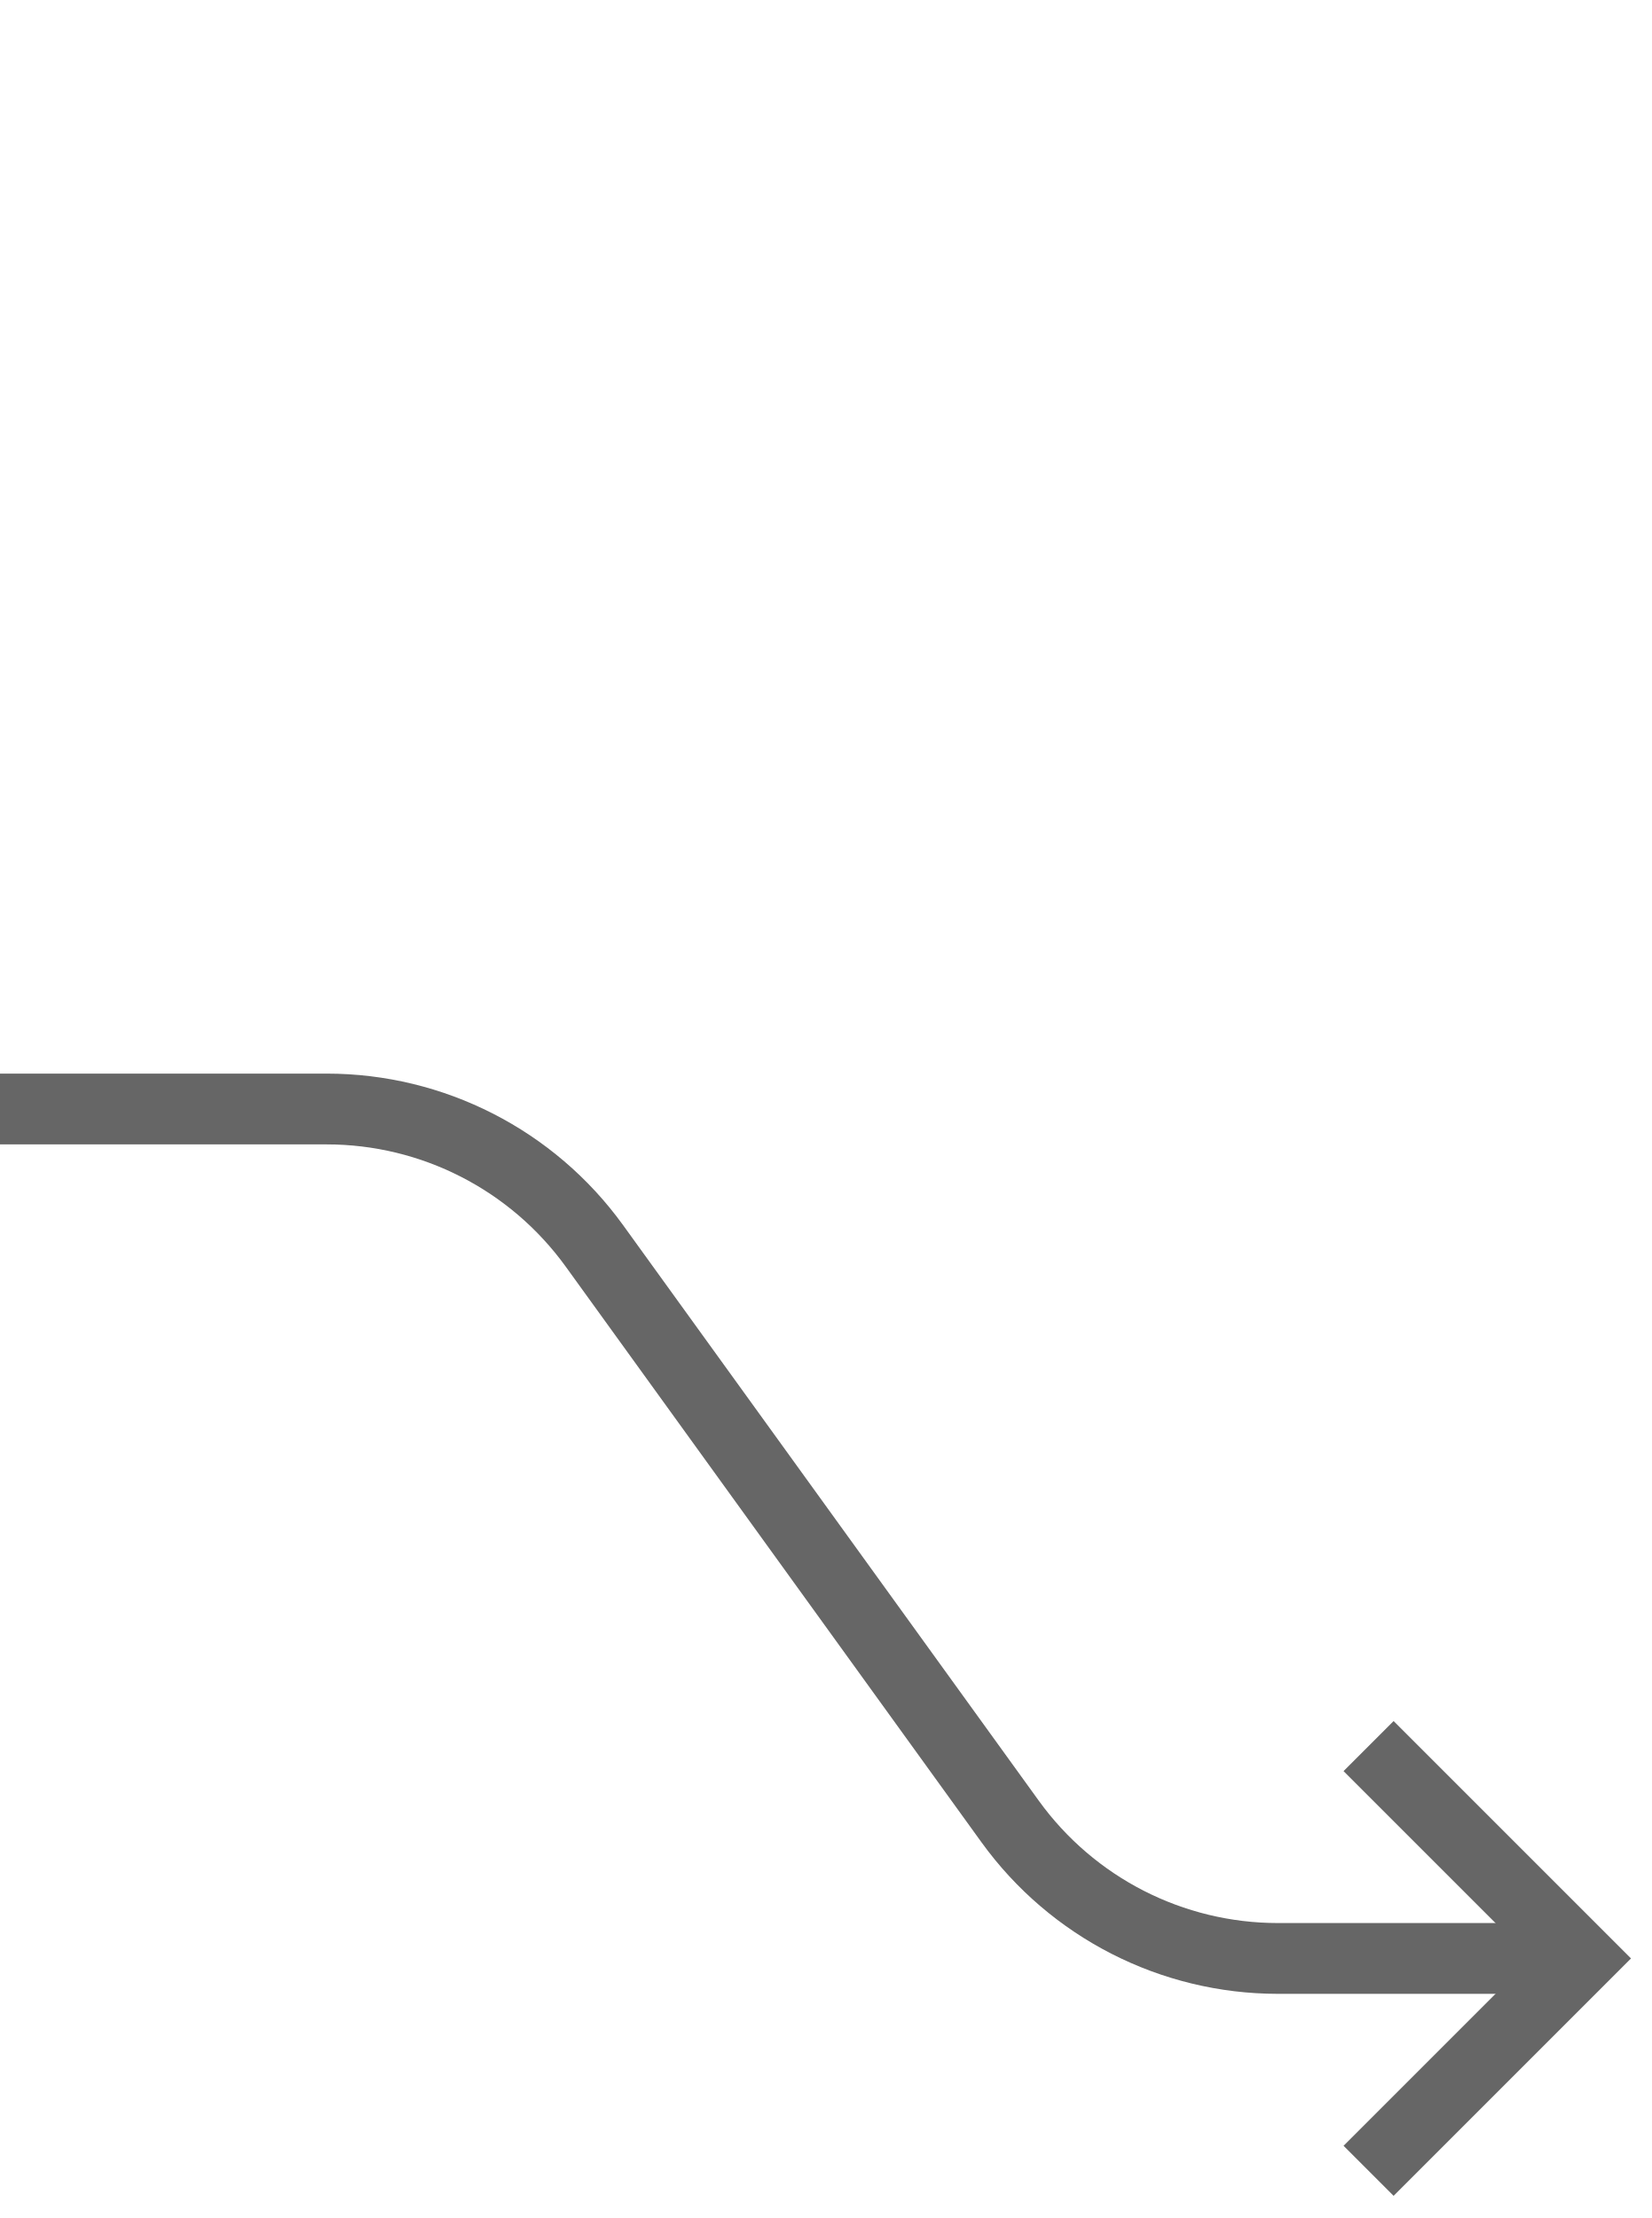
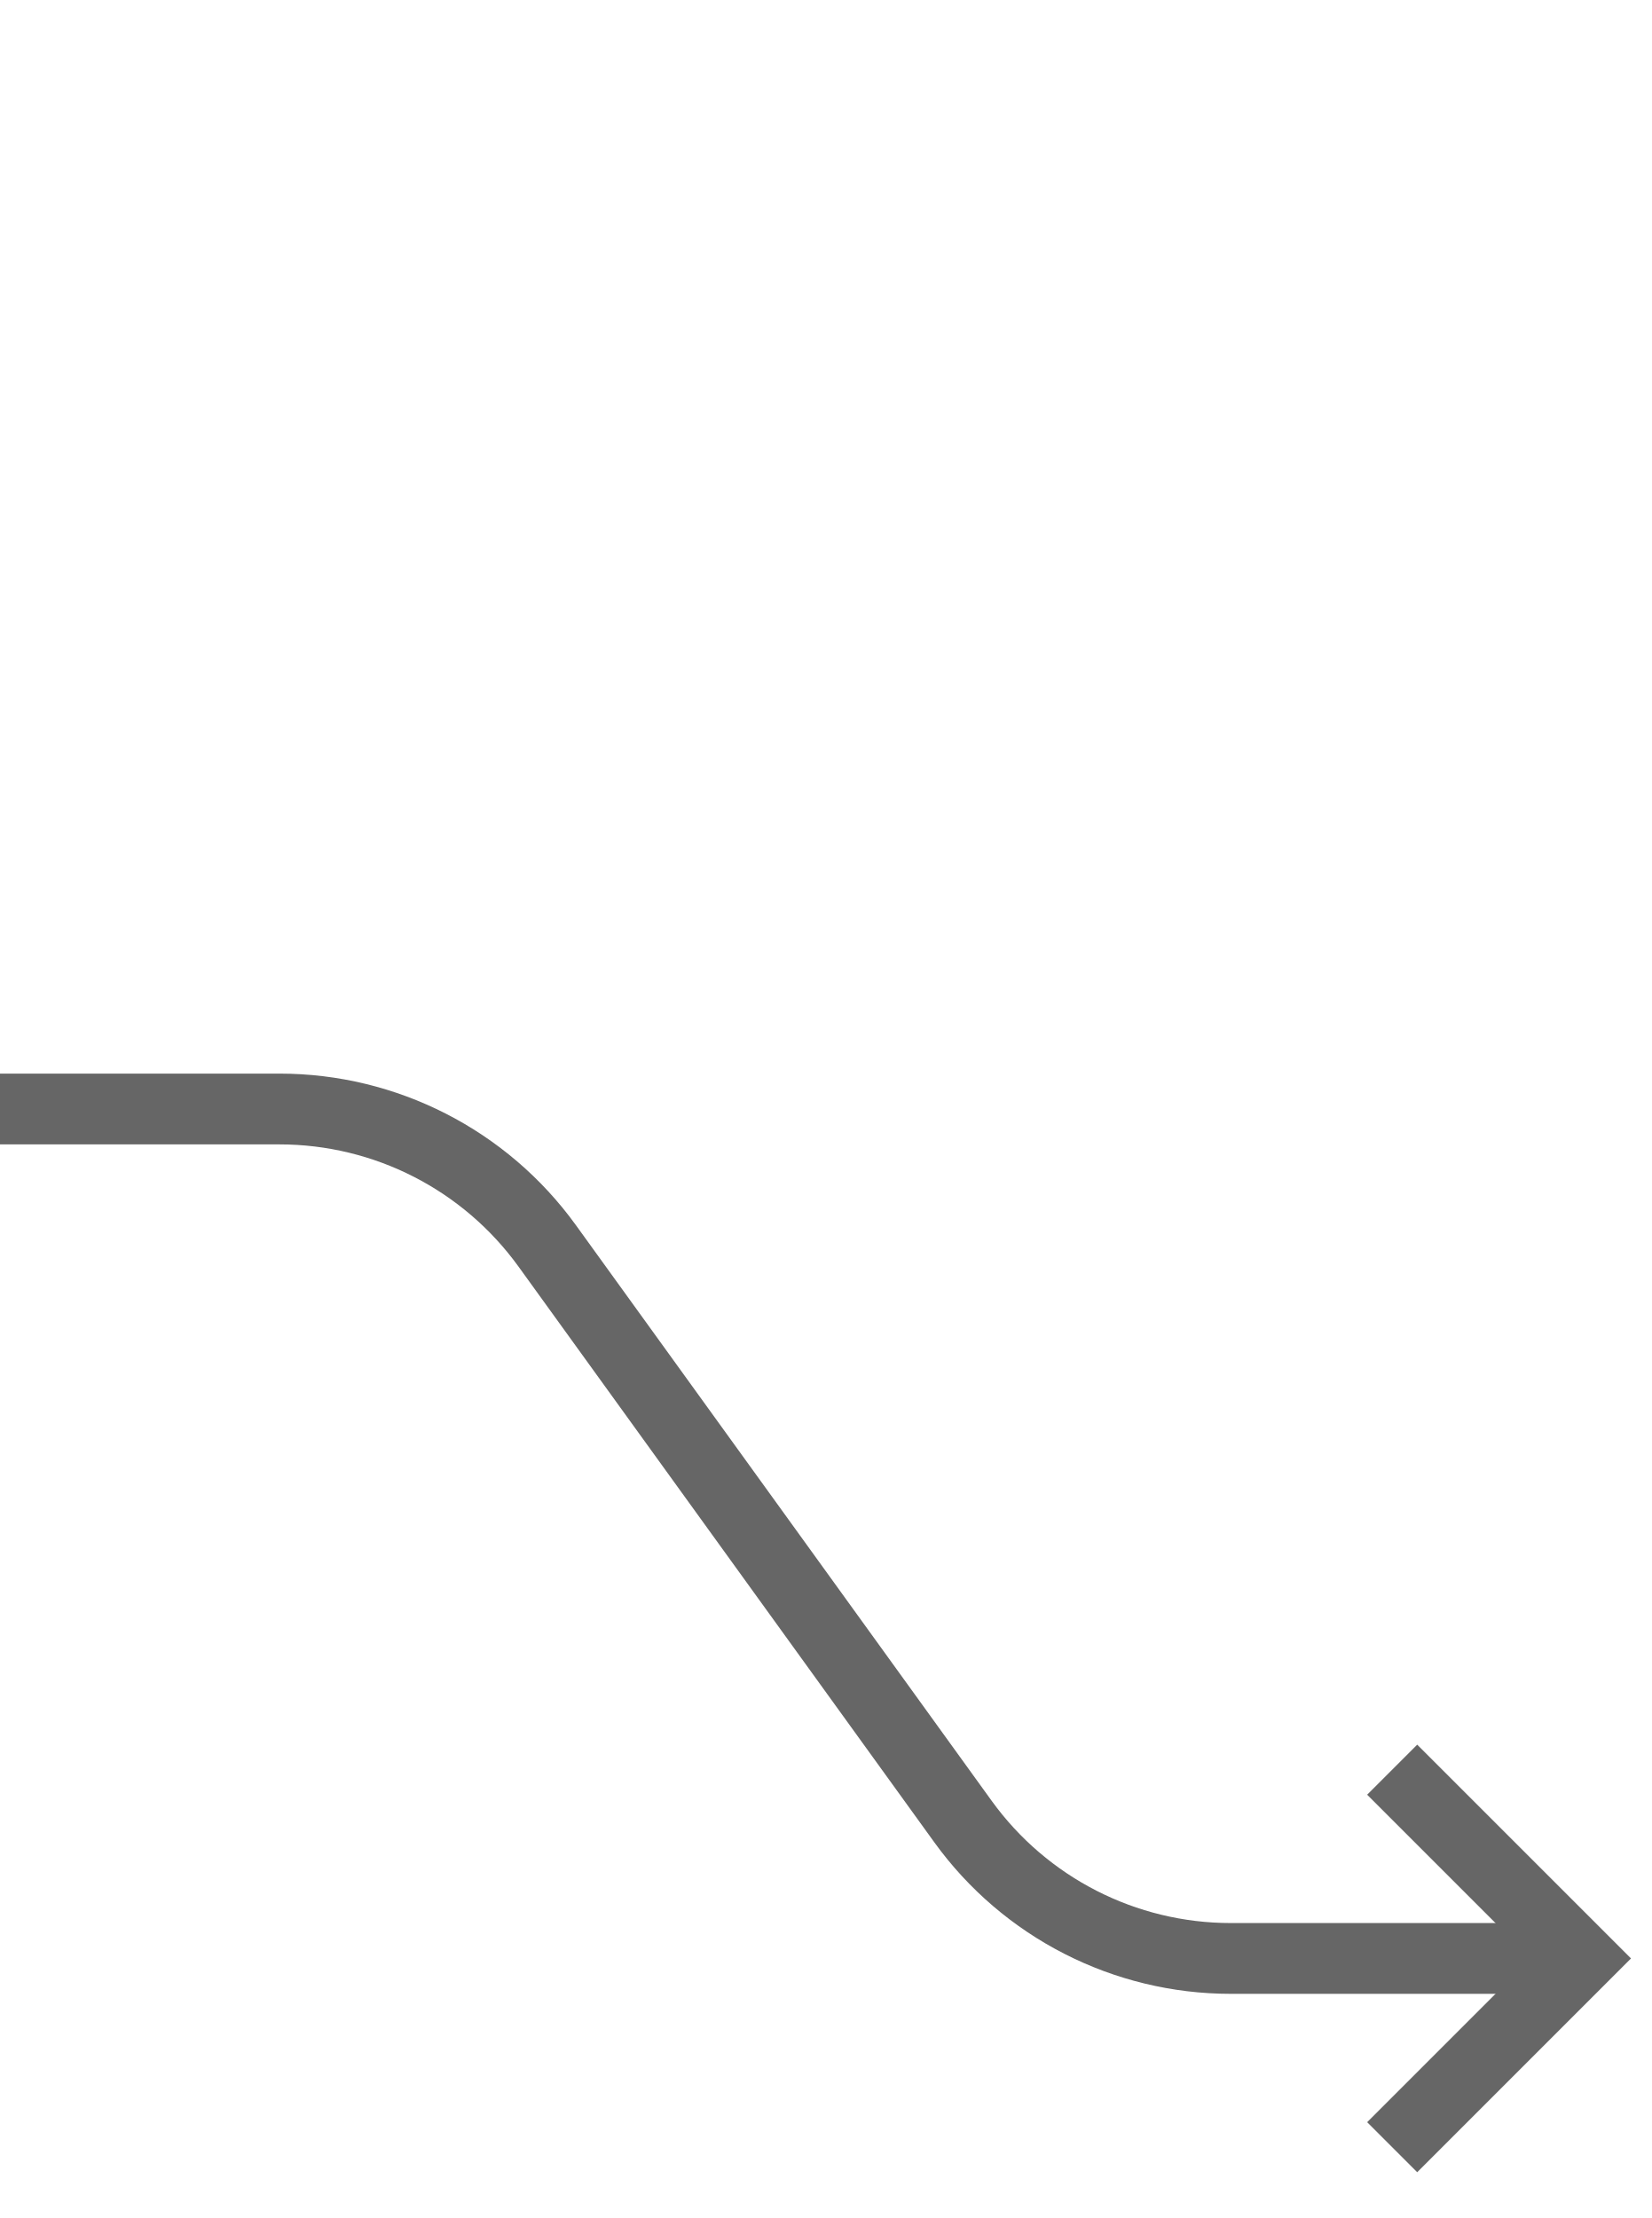
<svg xmlns="http://www.w3.org/2000/svg" width="70" height="94" viewBox="0 0 70 94">
-   <polyline points="58 74 67 83 58 92" fill="none" stroke="#666" stroke-miterlimit="10" stroke-width="3" />
-   <path d="M0,47H13.842a14,14,0,0,1,11.35,5.803l17.618,24.394A14,14,0,0,0,54.158,83H65" fill="none" stroke="#666" stroke-miterlimit="10" stroke-width="3" />
+   <path d="M0,47H11.842a14,14,0,0,1,11.35,5.803l17.618,24.394A14,14,0,0,0,52.158,83H65" fill="none" stroke="#666" stroke-miterlimit="10" stroke-width="3" />
+   <polyline points="59 75 67 83 59 91" fill="none" stroke="#666" stroke-miterlimit="10" stroke-width="3" />
</svg>
